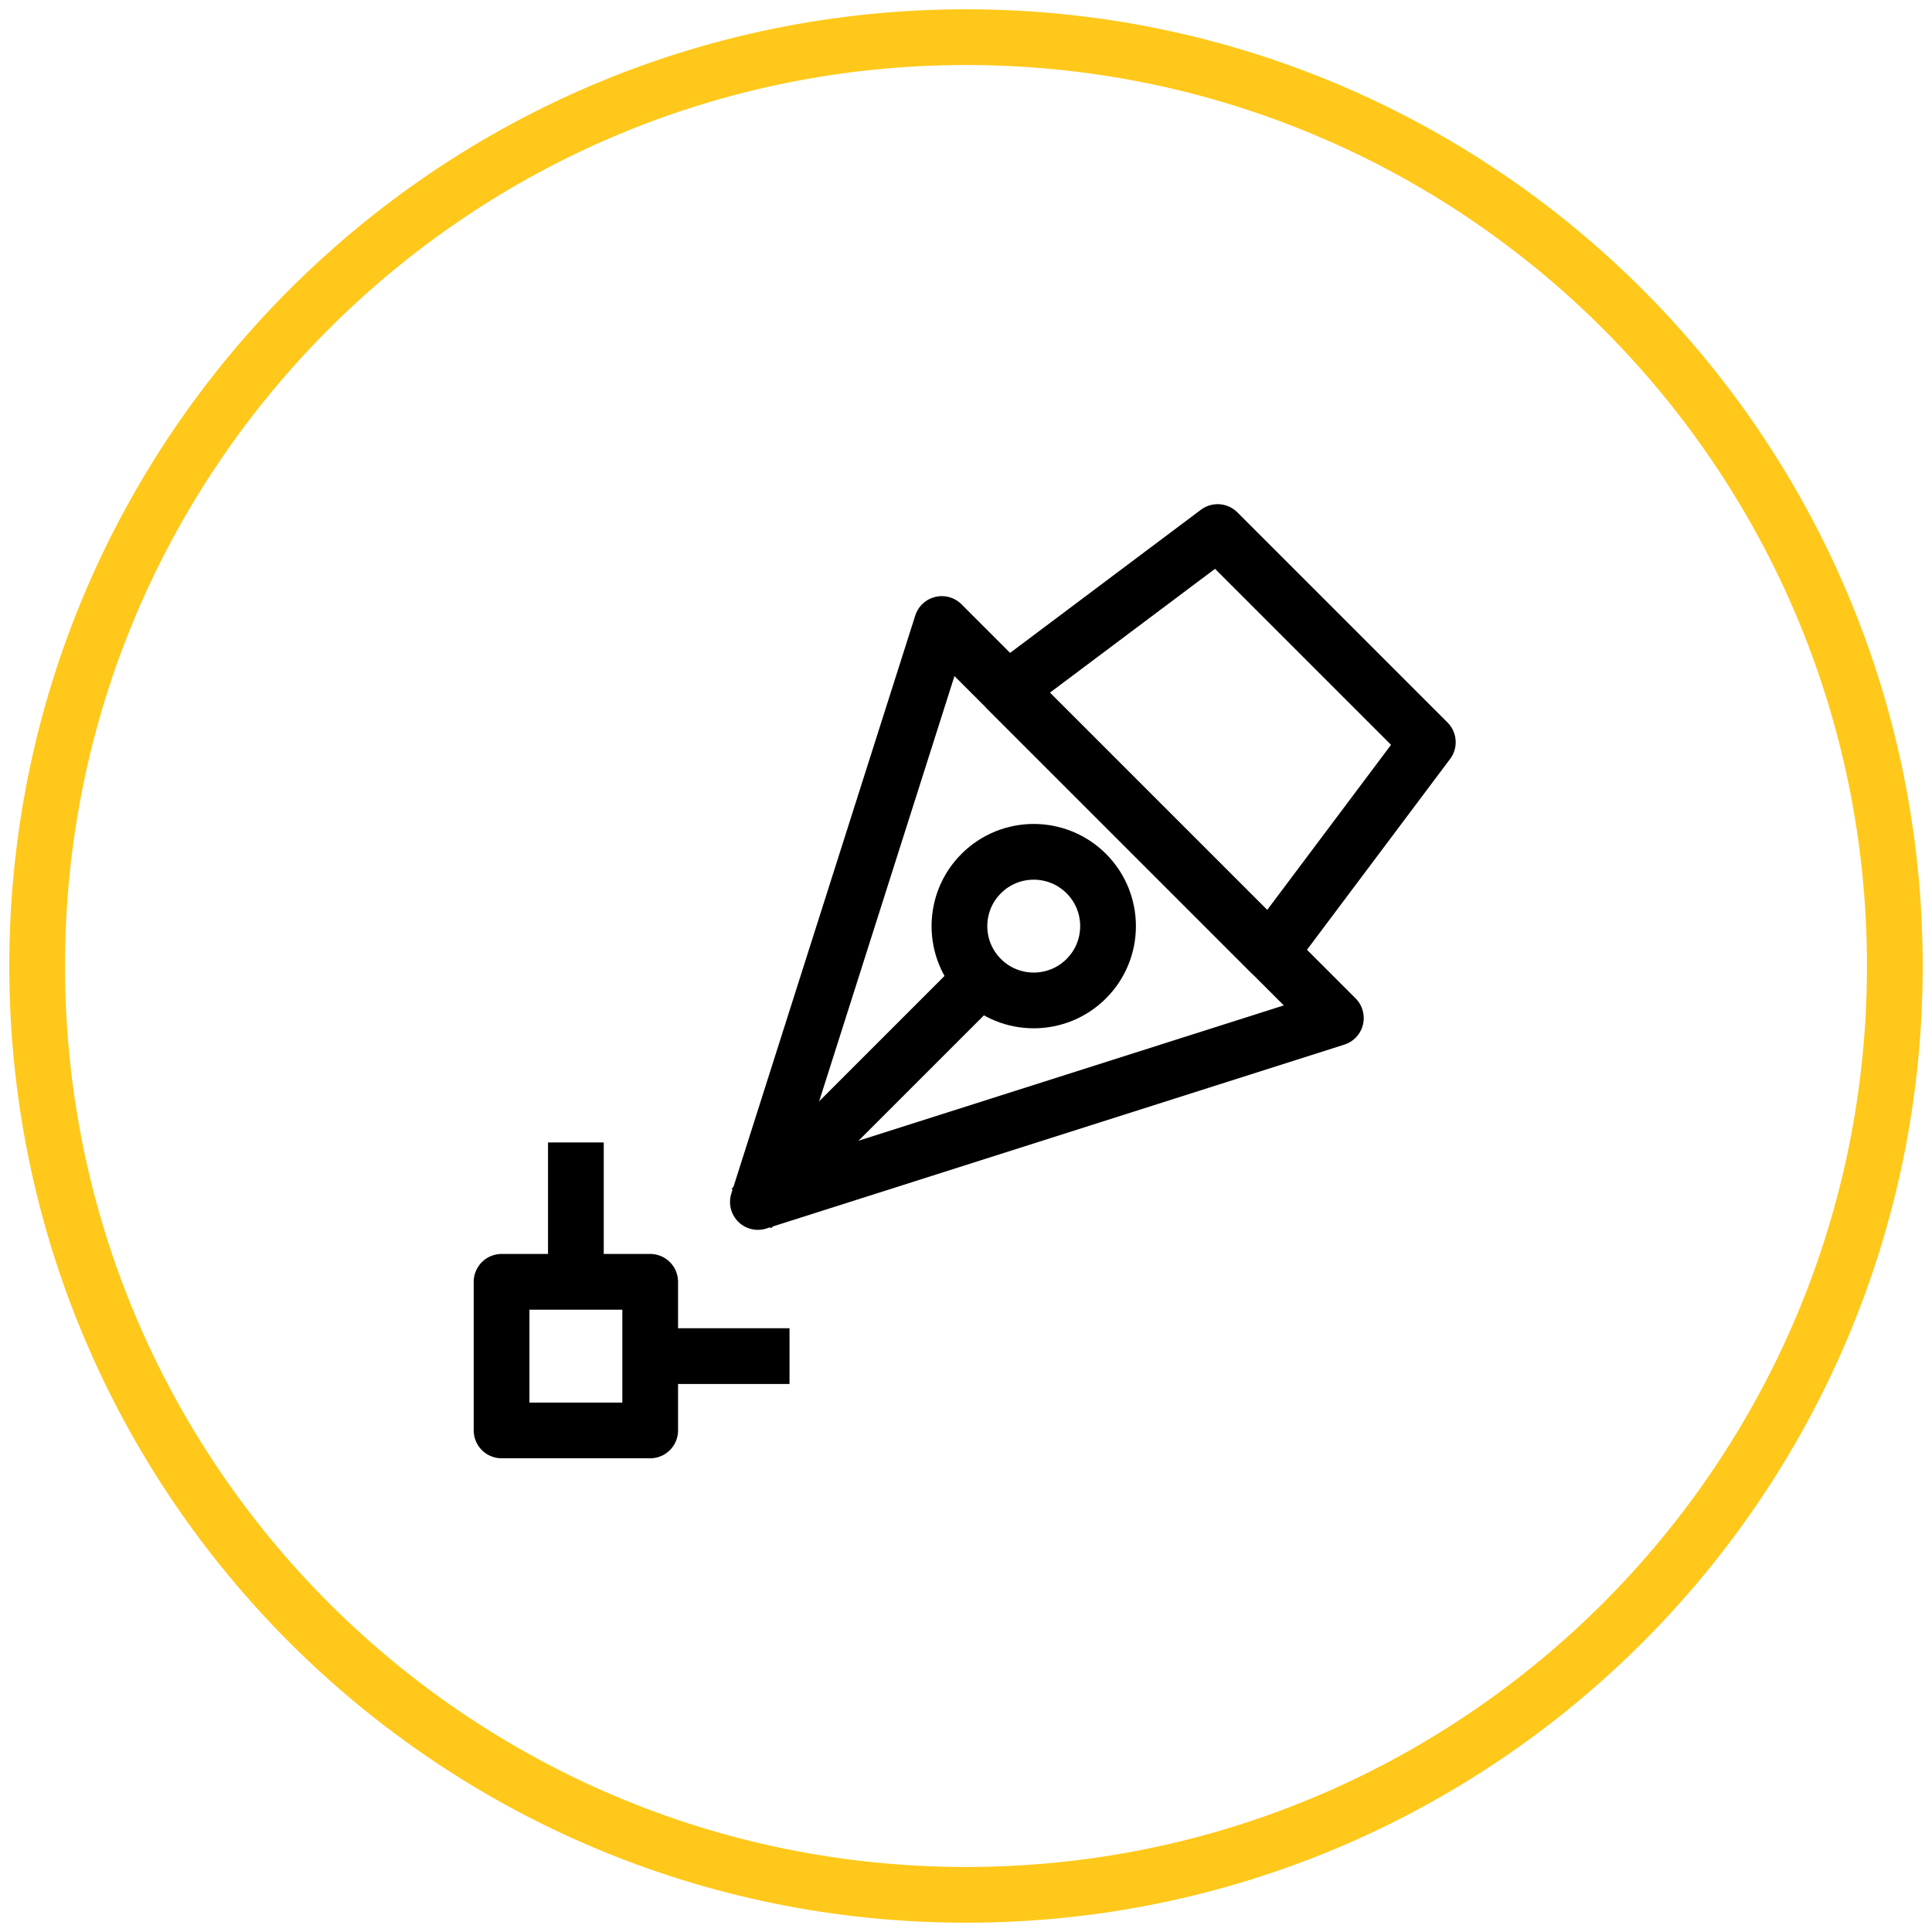
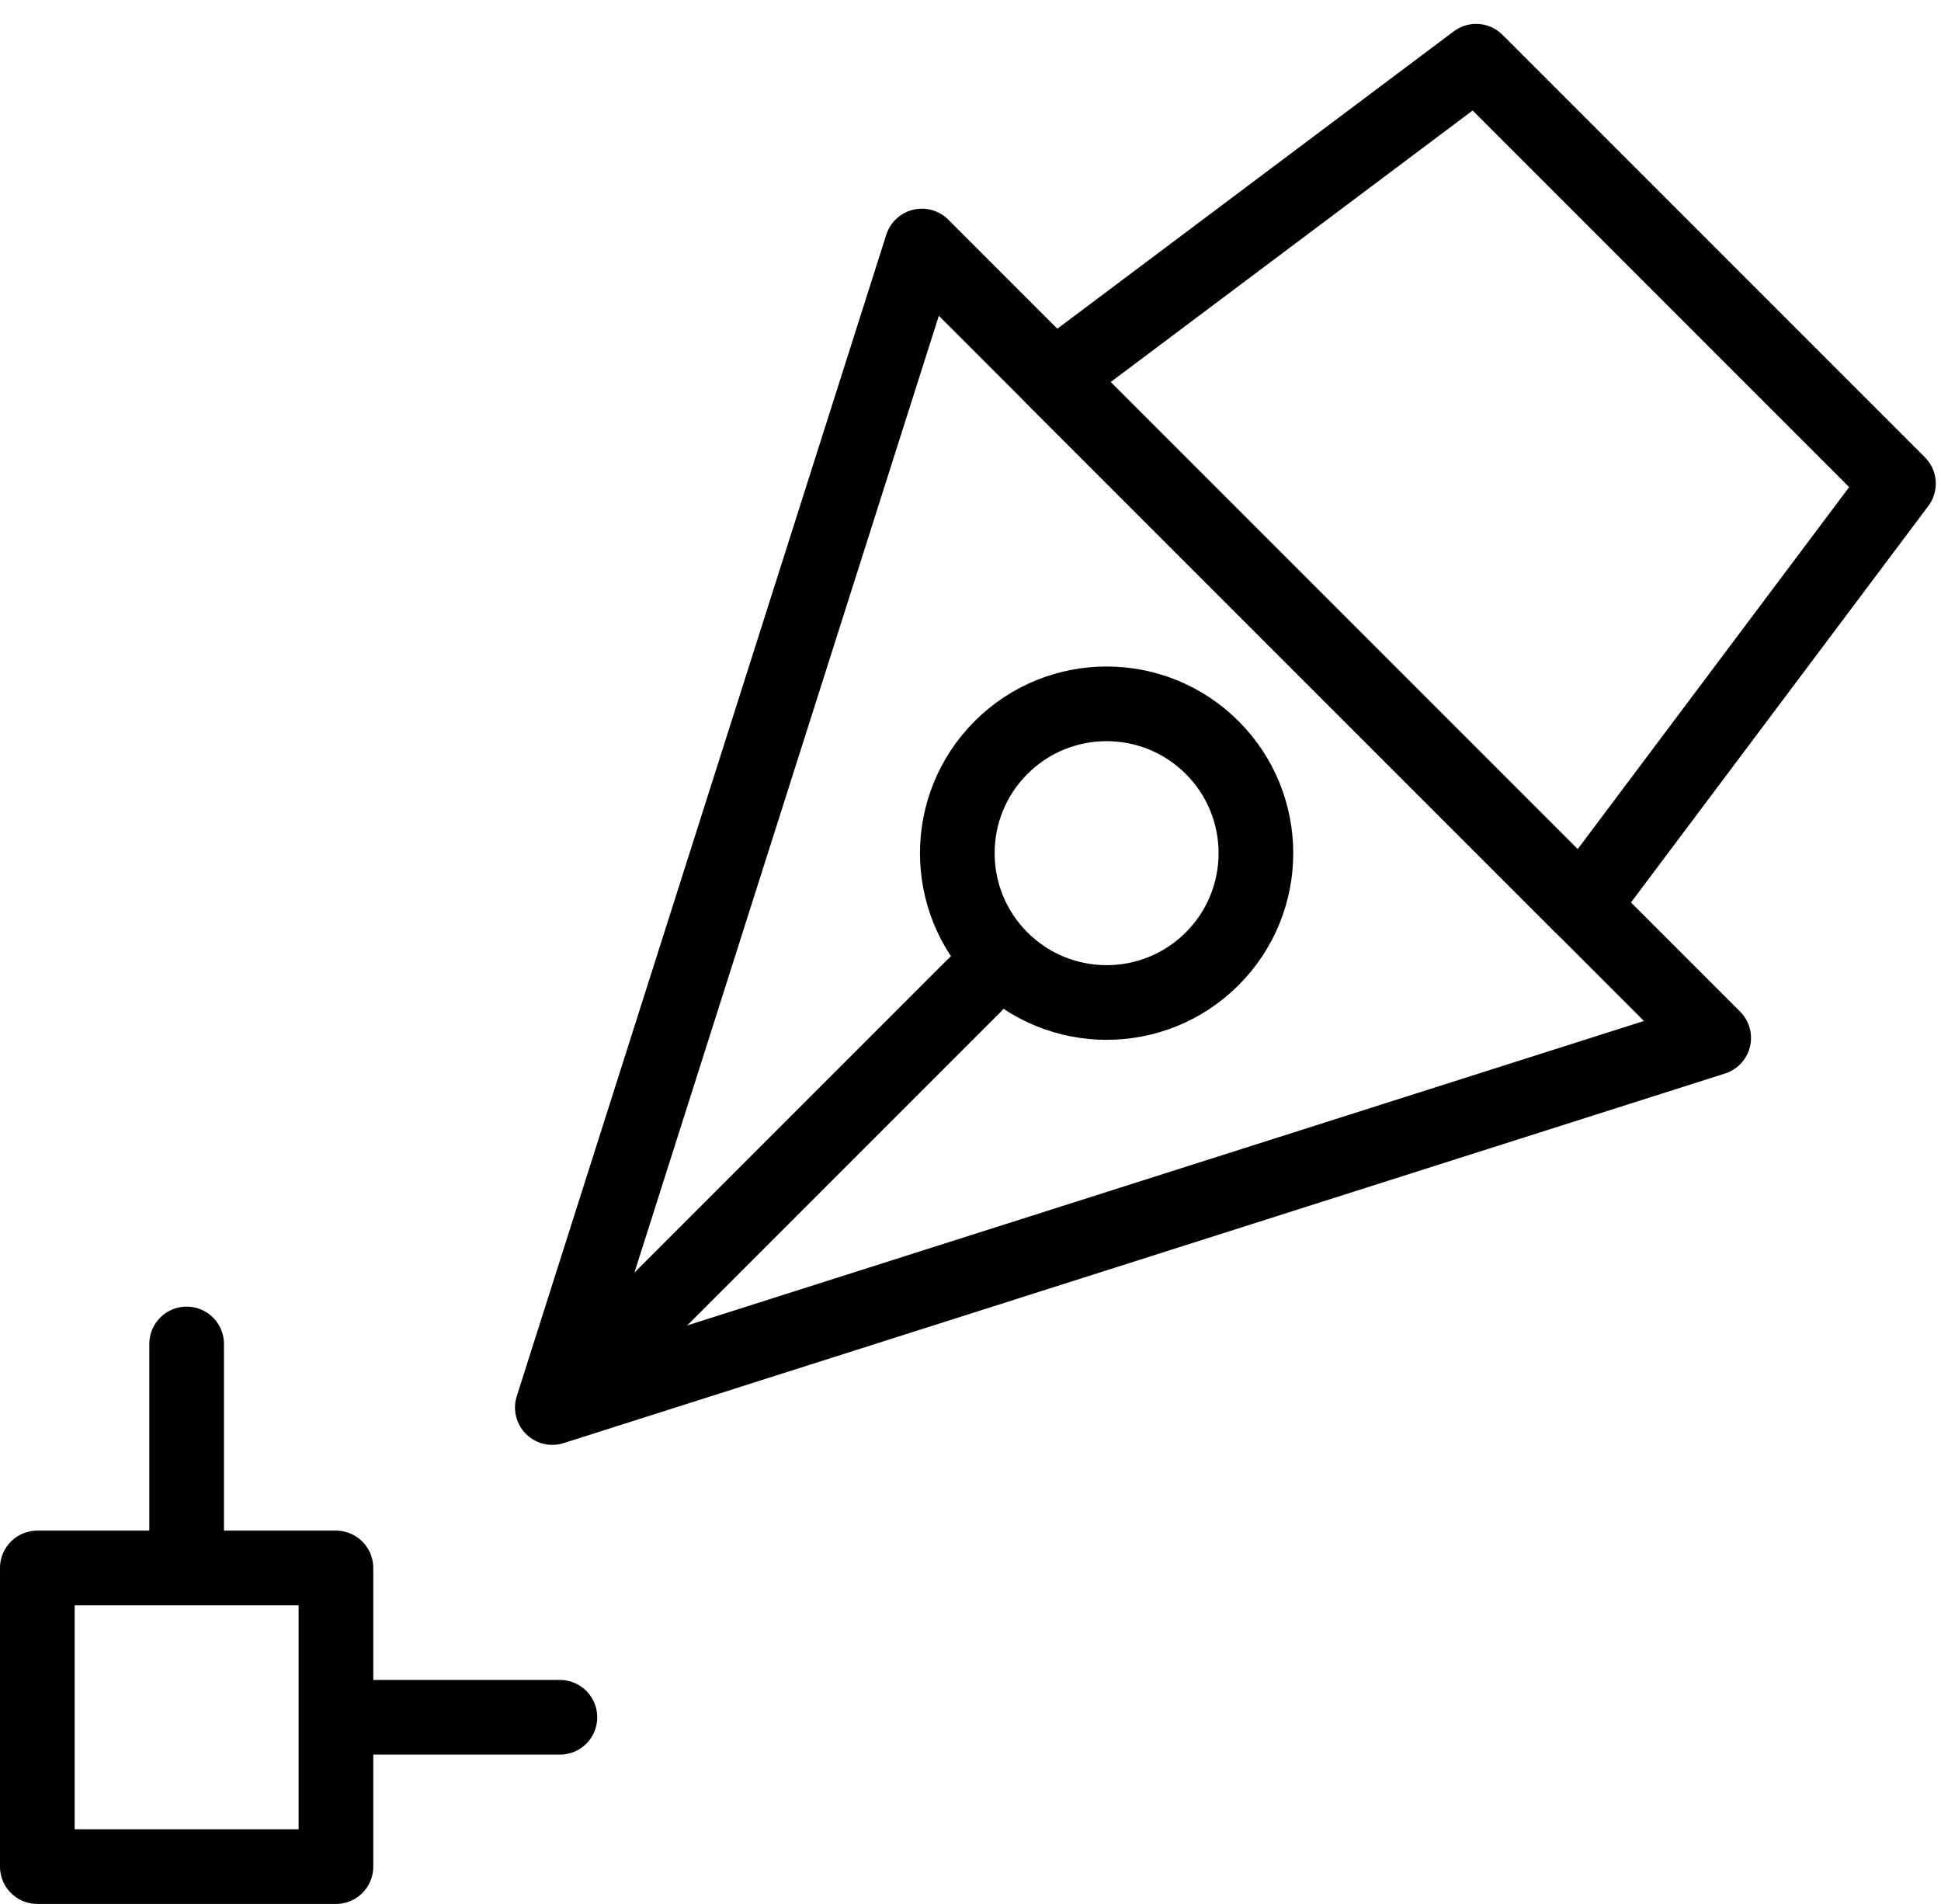
- <svg xmlns="http://www.w3.org/2000/svg" width="104px" height="104px" viewBox="0 0 104 104" version="1.1">
+ <svg xmlns="http://www.w3.org/2000/svg" width="52px" height="51px" viewBox="0 0 52 51" version="1.1">
  <defs />
-   <g id="Annexe" stroke="none" stroke-width="1" fill="none" fill-rule="evenodd">
-     <g id="Designers-Copy" transform="translate(-944, -627)" stroke-width="3">
-       <g id="edit-icon" transform="translate(946, 629)">
-         <circle id="Oval" stroke="#FFC81A" cx="50" cy="50" r="50" />
-         <g id="Page-1" transform="translate(25, 26)" stroke="#000000" stroke-linejoin="round">
-           <polygon id="Stroke-1" stroke-linecap="round" points="13.797 36.703 23.697 5.59 44.91 26.803" />
-           <polygon id="Stroke-3" stroke-linecap="round" points="41.374 23.268 27.232 9.126 38.546 0.64 49.86 11.954" />
-           <path d="M14.504,35.996 L25.111,25.389" id="Stroke-5" stroke-linecap="square" />
-           <path d="M25.818,19.025 C27.38,17.463 29.913,17.463 31.475,19.025 C33.037,20.587 33.037,23.12 31.475,24.682 C29.913,26.244 27.38,26.244 25.818,24.682 C24.256,23.12 24.256,20.587 25.818,19.025 L25.818,19.025 Z" id="Stroke-7" stroke-linecap="round" />
-           <path d="M4,40 L4,35" id="Stroke-11" stroke-linecap="square" />
-           <path d="M14,45 L9,45" id="Stroke-13" stroke-linecap="square" />
-           <polygon id="Stroke-9" stroke-linecap="round" points="0 41 8 41 8 49 0 49" />
+   <g id="Events" stroke="none" stroke-width="1" fill="none" fill-rule="evenodd" stroke-linecap="round" stroke-linejoin="round">
+     <g transform="translate(-81, -907)" id="Event-Classic" stroke-width="2" stroke="#000000">
+       <g transform="translate(82, 358)">
+         <g id="edit-icon" transform="translate(0, 550)">
+           <g id="Annexe">
+             <g>
+               <g id="Designers-Copy">
+                 <g id="edit-icon">
+                   <g id="Page-1">
+                     <polygon id="Stroke-1" points="13.797 36.703 23.697 5.59 44.91 26.803" />
+                     <polygon id="Stroke-3" points="41.374 23.268 27.232 9.126 38.546 0.64 49.86 11.954" />
+                     <path d="M14.504,35.996 L25.111,25.389" id="Stroke-5" />
+                     <path d="M25.818,19.025 C27.38,17.463 29.913,17.463 31.475,19.025 C33.037,20.587 33.037,23.12 31.475,24.682 C29.913,26.244 27.38,26.244 25.818,24.682 C24.256,23.12 24.256,20.587 25.818,19.025 L25.818,19.025 L25.818,19.025 Z" id="Stroke-7" />
+                     <path d="M4,40 L4,35" id="Stroke-11" />
+                     <path d="M14,45 L9,45" id="Stroke-13" />
+                     <polygon id="Stroke-9" points="0 41 8 41 8 49 0 49" />
+                   </g>
+                 </g>
+               </g>
+             </g>
+           </g>
        </g>
      </g>
    </g>
  </g>
</svg>
